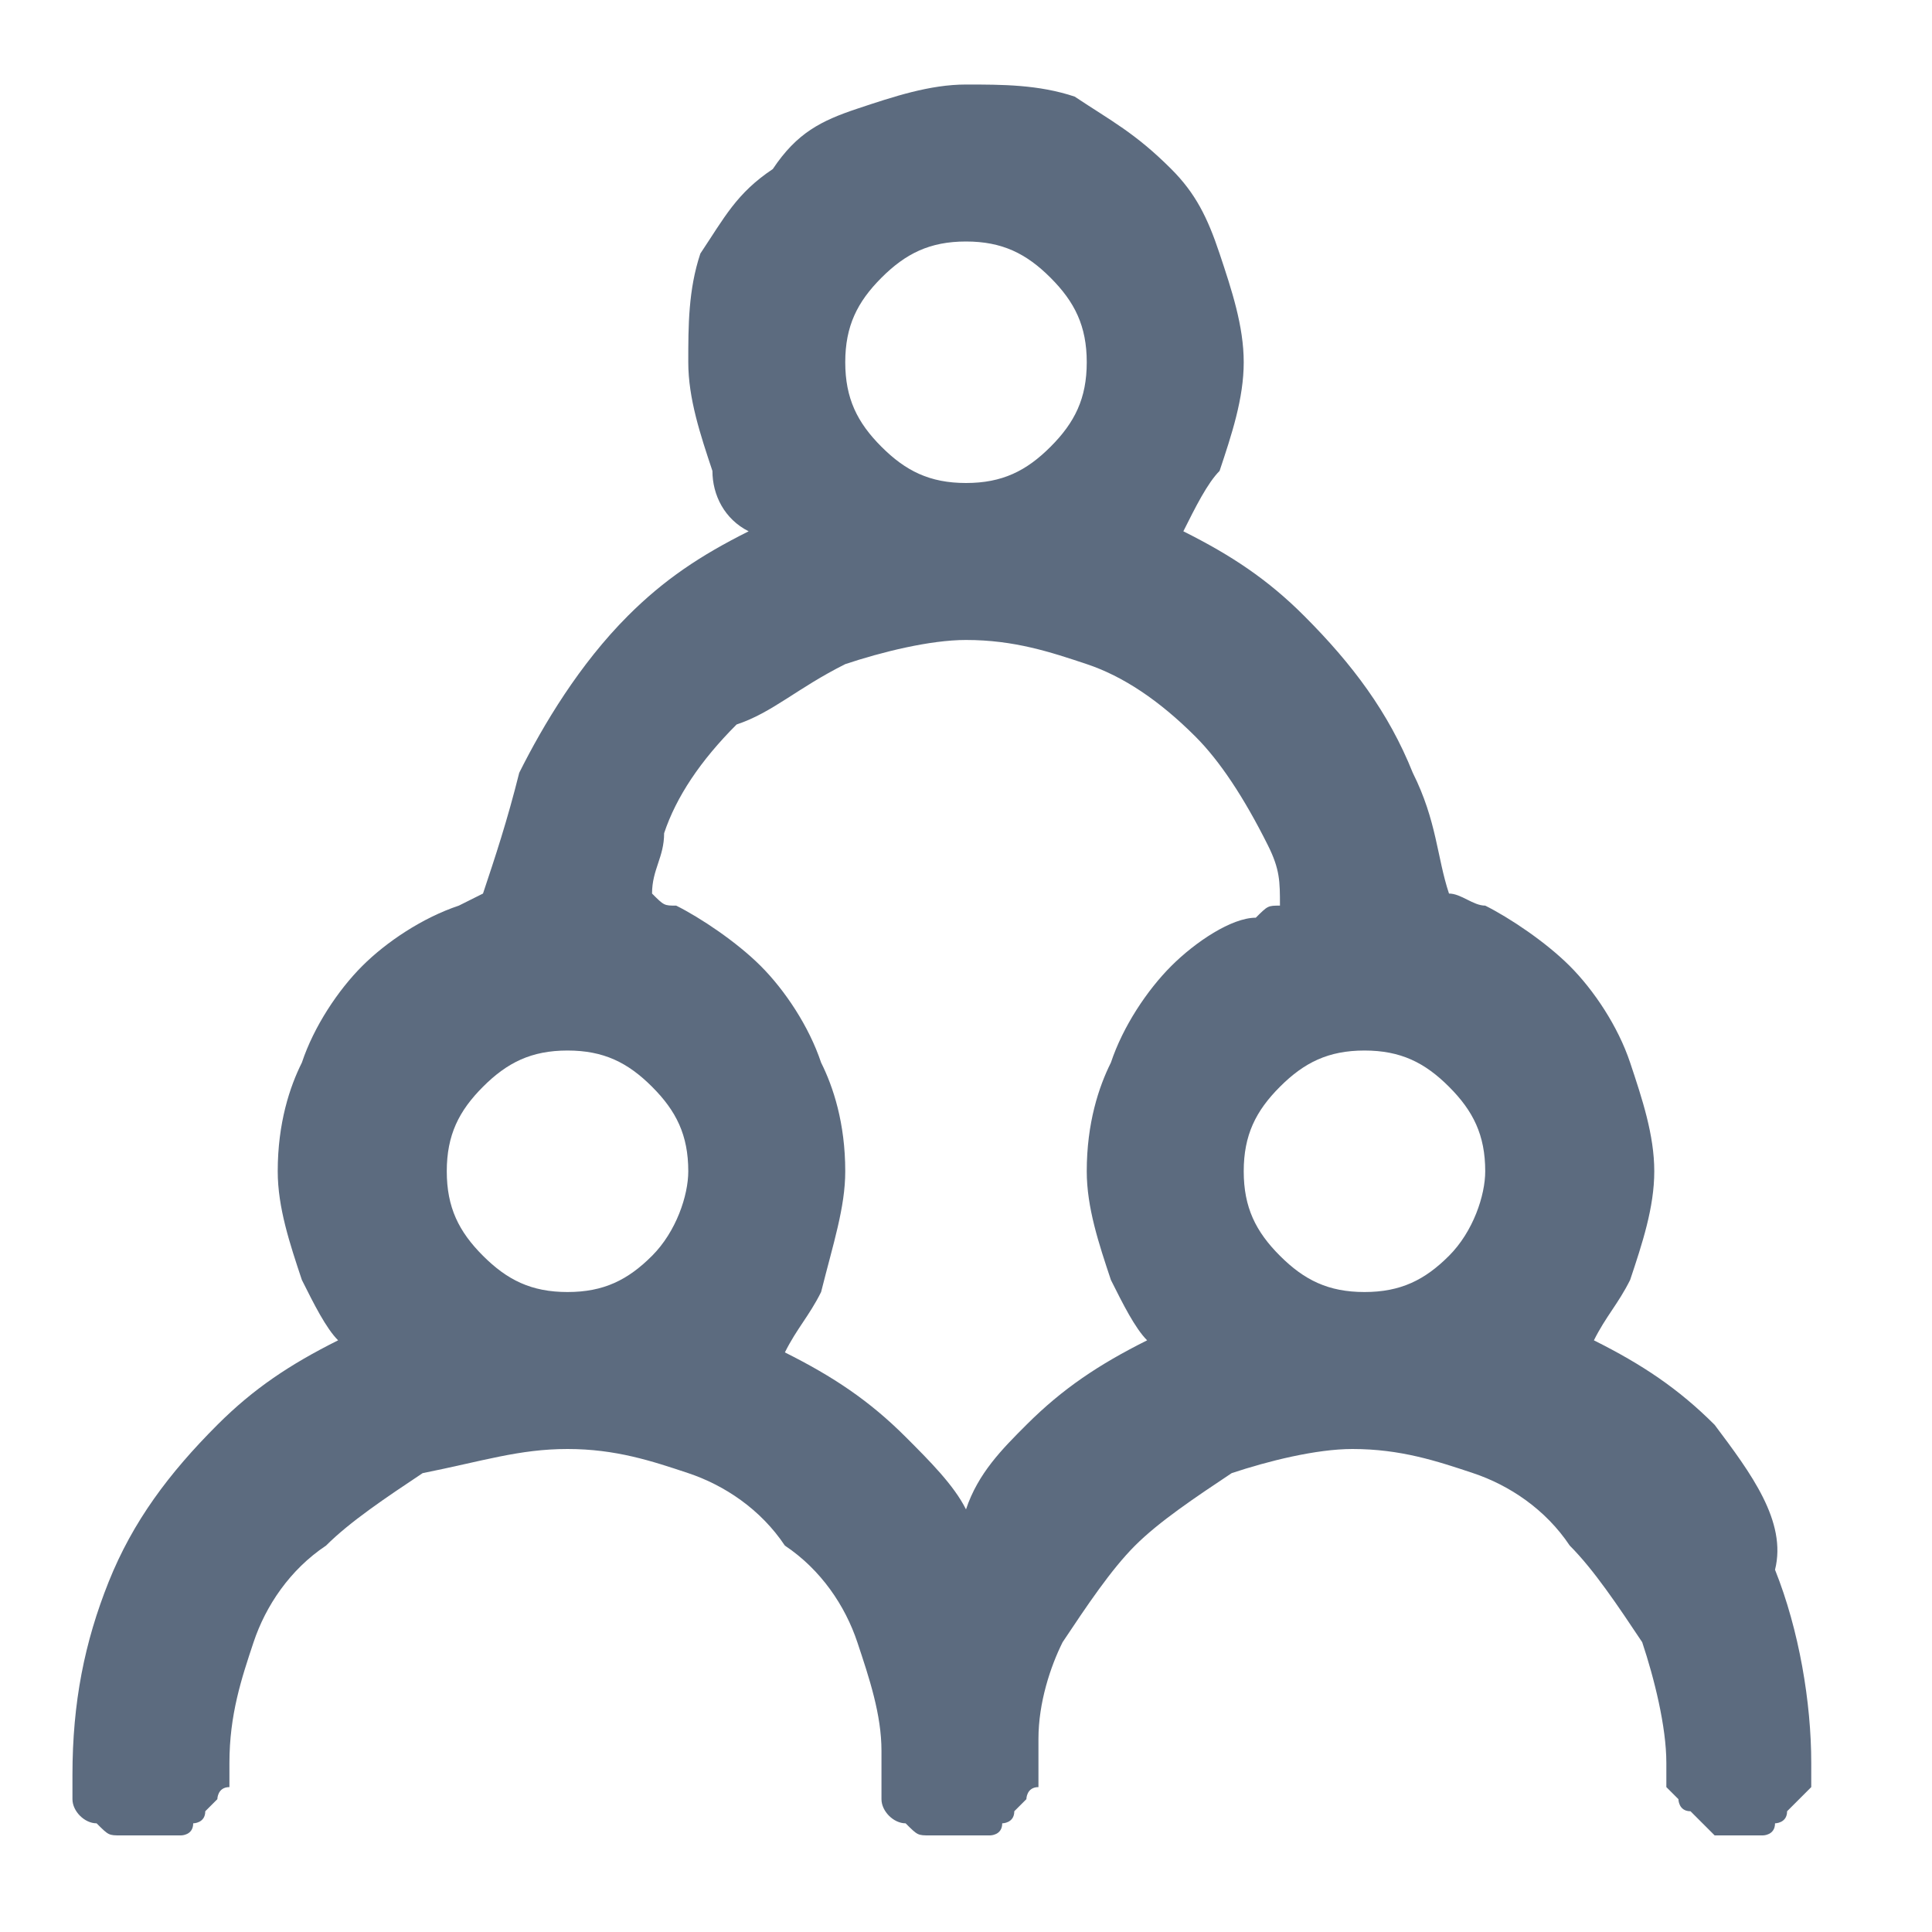
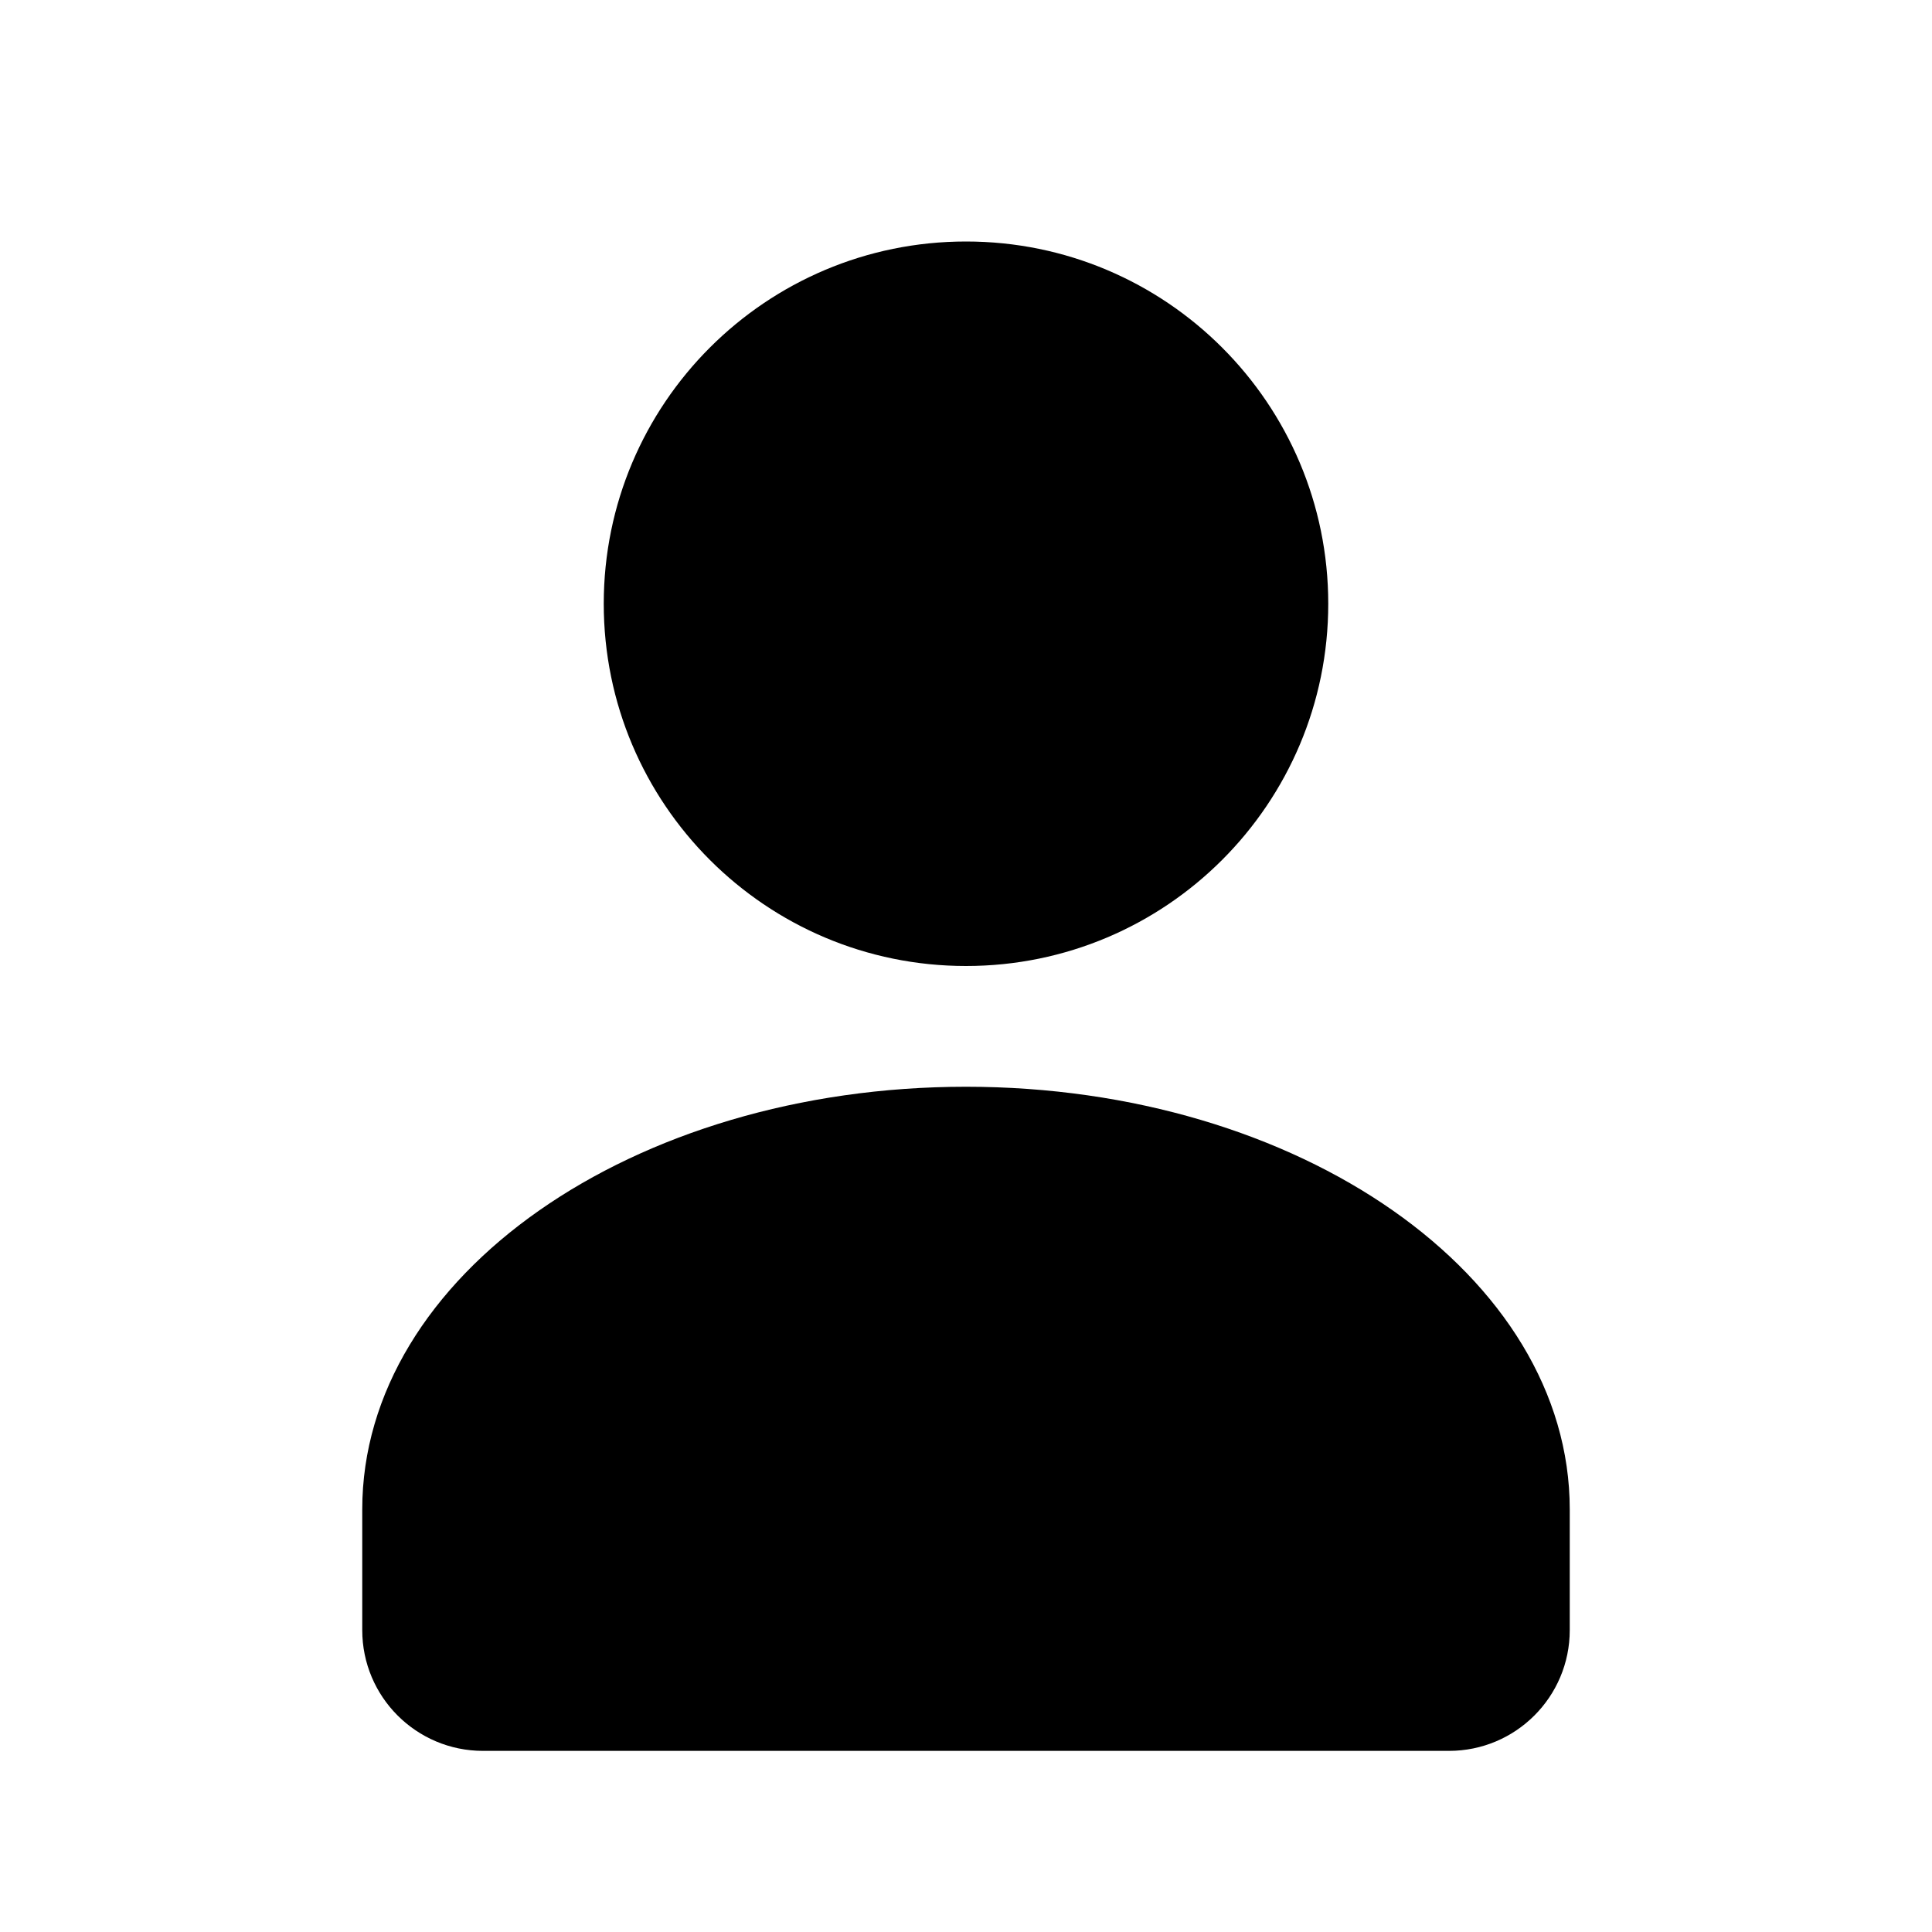
- <svg xmlns="http://www.w3.org/2000/svg" t="1747188012680" class="icon" viewBox="0 0 1024 1024" version="1.1" p-id="25965" width="200" height="200">
-   <path d="M908.8 755.2c-19.2-19.2-38.4-32-64-44.8 6.4-12.8 12.8-19.2 19.2-32 6.4-19.2 12.8-38.4 12.8-57.6 0-19.2-6.4-38.4-12.8-57.6-6.4-19.2-19.2-38.4-32-51.2-12.8-12.8-32-25.6-44.8-32-6.4 0-12.8-6.4-19.2-6.4-6.4-19.2-6.4-38.4-19.2-64-12.8-32-32-57.6-57.6-83.2-19.2-19.2-38.4-32-64-44.8 6.4-12.8 12.8-25.6 19.2-32 6.4-19.2 12.8-38.4 12.8-57.6 0-19.2-6.4-38.4-12.8-57.6-6.4-19.2-12.8-32-25.6-44.8-19.2-19.2-32-25.6-51.2-38.4C550.4 44.8 531.2 44.8 512 44.8c-19.2 0-38.4 6.4-57.6 12.8-19.2 6.4-32 12.8-44.8 32-19.2 12.8-25.6 25.6-38.4 44.8-6.4 19.2-6.4 38.4-6.4 57.6 0 19.2 6.4 38.4 12.8 57.6 0 12.8 6.4 25.6 19.2 32-25.6 12.8-44.8 25.6-64 44.8-25.6 25.6-44.8 57.6-57.6 83.2-6.4 25.6-12.8 44.8-19.2 64l-12.8 6.4c-19.2 6.4-38.4 19.2-51.2 32-12.8 12.8-25.6 32-32 51.2-6.4 12.8-12.8 32-12.8 57.6 0 19.2 6.4 38.4 12.8 57.6 6.4 12.8 12.8 25.6 19.2 32-25.6 12.8-44.8 25.6-64 44.8-25.6 25.6-44.8 51.2-57.6 83.2-12.8 32-19.2 64-19.2 102.4v12.8c0 6.4 6.4 12.8 12.8 12.8 6.4 6.4 6.4 6.4 12.8 6.4h32s6.4 0 6.4-6.4c0 0 6.4 0 6.4-6.4l6.4-6.4s0-6.4 6.4-6.4v-6.4-6.4c0-25.6 6.4-44.8 12.8-64 6.4-19.2 19.2-38.4 38.4-51.2 12.8-12.8 32-25.6 51.2-38.4 32-6.4 51.2-12.8 76.8-12.8 25.6 0 44.8 6.4 64 12.8 19.2 6.4 38.4 19.2 51.2 38.4 19.2 12.8 32 32 38.4 51.2 6.4 19.2 12.8 38.4 12.8 57.6v25.6c0 6.4 6.4 12.8 12.8 12.8 6.4 6.4 6.4 6.4 12.8 6.4h32s6.4 0 6.4-6.4c0 0 6.4 0 6.4-6.4l6.4-6.4s0-6.4 6.4-6.4v-6.4V921.6c0-19.2 6.4-38.4 12.8-51.2 12.8-19.2 25.6-38.4 38.4-51.2 12.8-12.8 32-25.6 51.2-38.4 19.2-6.4 44.8-12.8 64-12.8 25.6 0 44.8 6.4 64 12.8 19.2 6.4 38.4 19.2 51.2 38.4 12.8 12.8 25.6 32 38.4 51.2 6.4 19.2 12.8 44.8 12.8 64v12.8l6.4 6.4s0 6.4 6.4 6.4l6.4 6.4 6.4 6.4h25.6s6.4 0 6.4-6.4c0 0 6.4 0 6.4-6.4l6.4-6.4 6.4-6.4v-6.4-6.4c0-32-6.4-70.4-19.2-102.4 6.4-25.6-12.8-51.2-32-76.8zM467.2 147.2c12.8-12.8 25.6-19.2 44.8-19.2 19.2 0 32 6.4 44.8 19.2 12.8 12.8 19.2 25.6 19.2 44.8 0 19.2-6.4 32-19.2 44.8S531.2 256 512 256c-19.2 0-32-6.4-44.8-19.2-12.8-12.8-19.2-25.6-19.2-44.8 0-19.2 6.4-32 19.2-44.8z m-121.6 518.4c-12.8 12.8-25.6 19.2-44.8 19.2-19.2 0-32-6.4-44.8-19.2-12.8-12.8-19.2-25.6-19.2-44.8 0-19.2 6.4-32 19.2-44.8 12.8-12.8 25.6-19.2 44.8-19.2 19.2 0 32 6.4 44.8 19.2 12.8 12.8 19.2 25.6 19.2 44.8 0 12.8-6.4 32-19.2 44.8zM620.8 512c-12.8 12.8-25.6 32-32 51.2-6.4 12.8-12.8 32-12.8 57.6 0 19.2 6.4 38.4 12.8 57.6 6.4 12.8 12.8 25.6 19.2 32-25.6 12.8-44.8 25.6-64 44.8-12.8 12.8-25.6 25.6-32 44.8-6.4-12.8-19.2-25.6-32-38.4-19.2-19.2-38.4-32-64-44.8 6.4-12.8 12.8-19.2 19.2-32 6.4-25.6 12.8-44.8 12.8-64 0-25.6-6.4-44.8-12.8-57.6-6.4-19.2-19.2-38.4-32-51.2-12.8-12.8-32-25.6-44.8-32-6.4 0-6.4 0-12.8-6.4 0-12.8 6.4-19.2 6.4-32 6.4-19.2 19.2-38.4 38.4-57.6 19.2-6.4 32-19.2 57.6-32 19.2-6.4 44.8-12.8 64-12.8 25.6 0 44.8 6.4 64 12.8 19.2 6.4 38.4 19.2 57.6 38.4 12.8 12.8 25.6 32 38.4 57.6 6.4 12.8 6.4 19.2 6.4 32-6.4 0-6.4 0-12.8 6.4-12.8 0-32 12.8-44.8 25.6z m147.2 153.6c-12.8 12.8-25.6 19.2-44.8 19.2-19.2 0-32-6.4-44.8-19.2-12.8-12.8-19.2-25.6-19.2-44.8 0-19.2 6.4-32 19.2-44.8 12.8-12.8 25.6-19.2 44.8-19.2 19.2 0 32 6.4 44.8 19.2 12.8 12.8 19.2 25.6 19.2 44.8 0 12.8-6.4 32-19.2 44.8z" fill="#5c6b7f" p-id="25966" />
+ <svg xmlns="http://www.w3.org/2000/svg" t="1762600000000" class="icon" viewBox="0 0 1024 1024" version="1.1" p-id="90001" width="200" height="200">
+   <path d="M512 512a192 192 0 1 0 0-384 192 192 0 0 0 0 384z m0 64c-176.731 0-320 100.288-320 224v64a64 64 0 0 0 64 64h512a64 64 0 0 0 64-64v-64c0-123.712-143.269-224-320-224z" p-id="90002" />
</svg>
